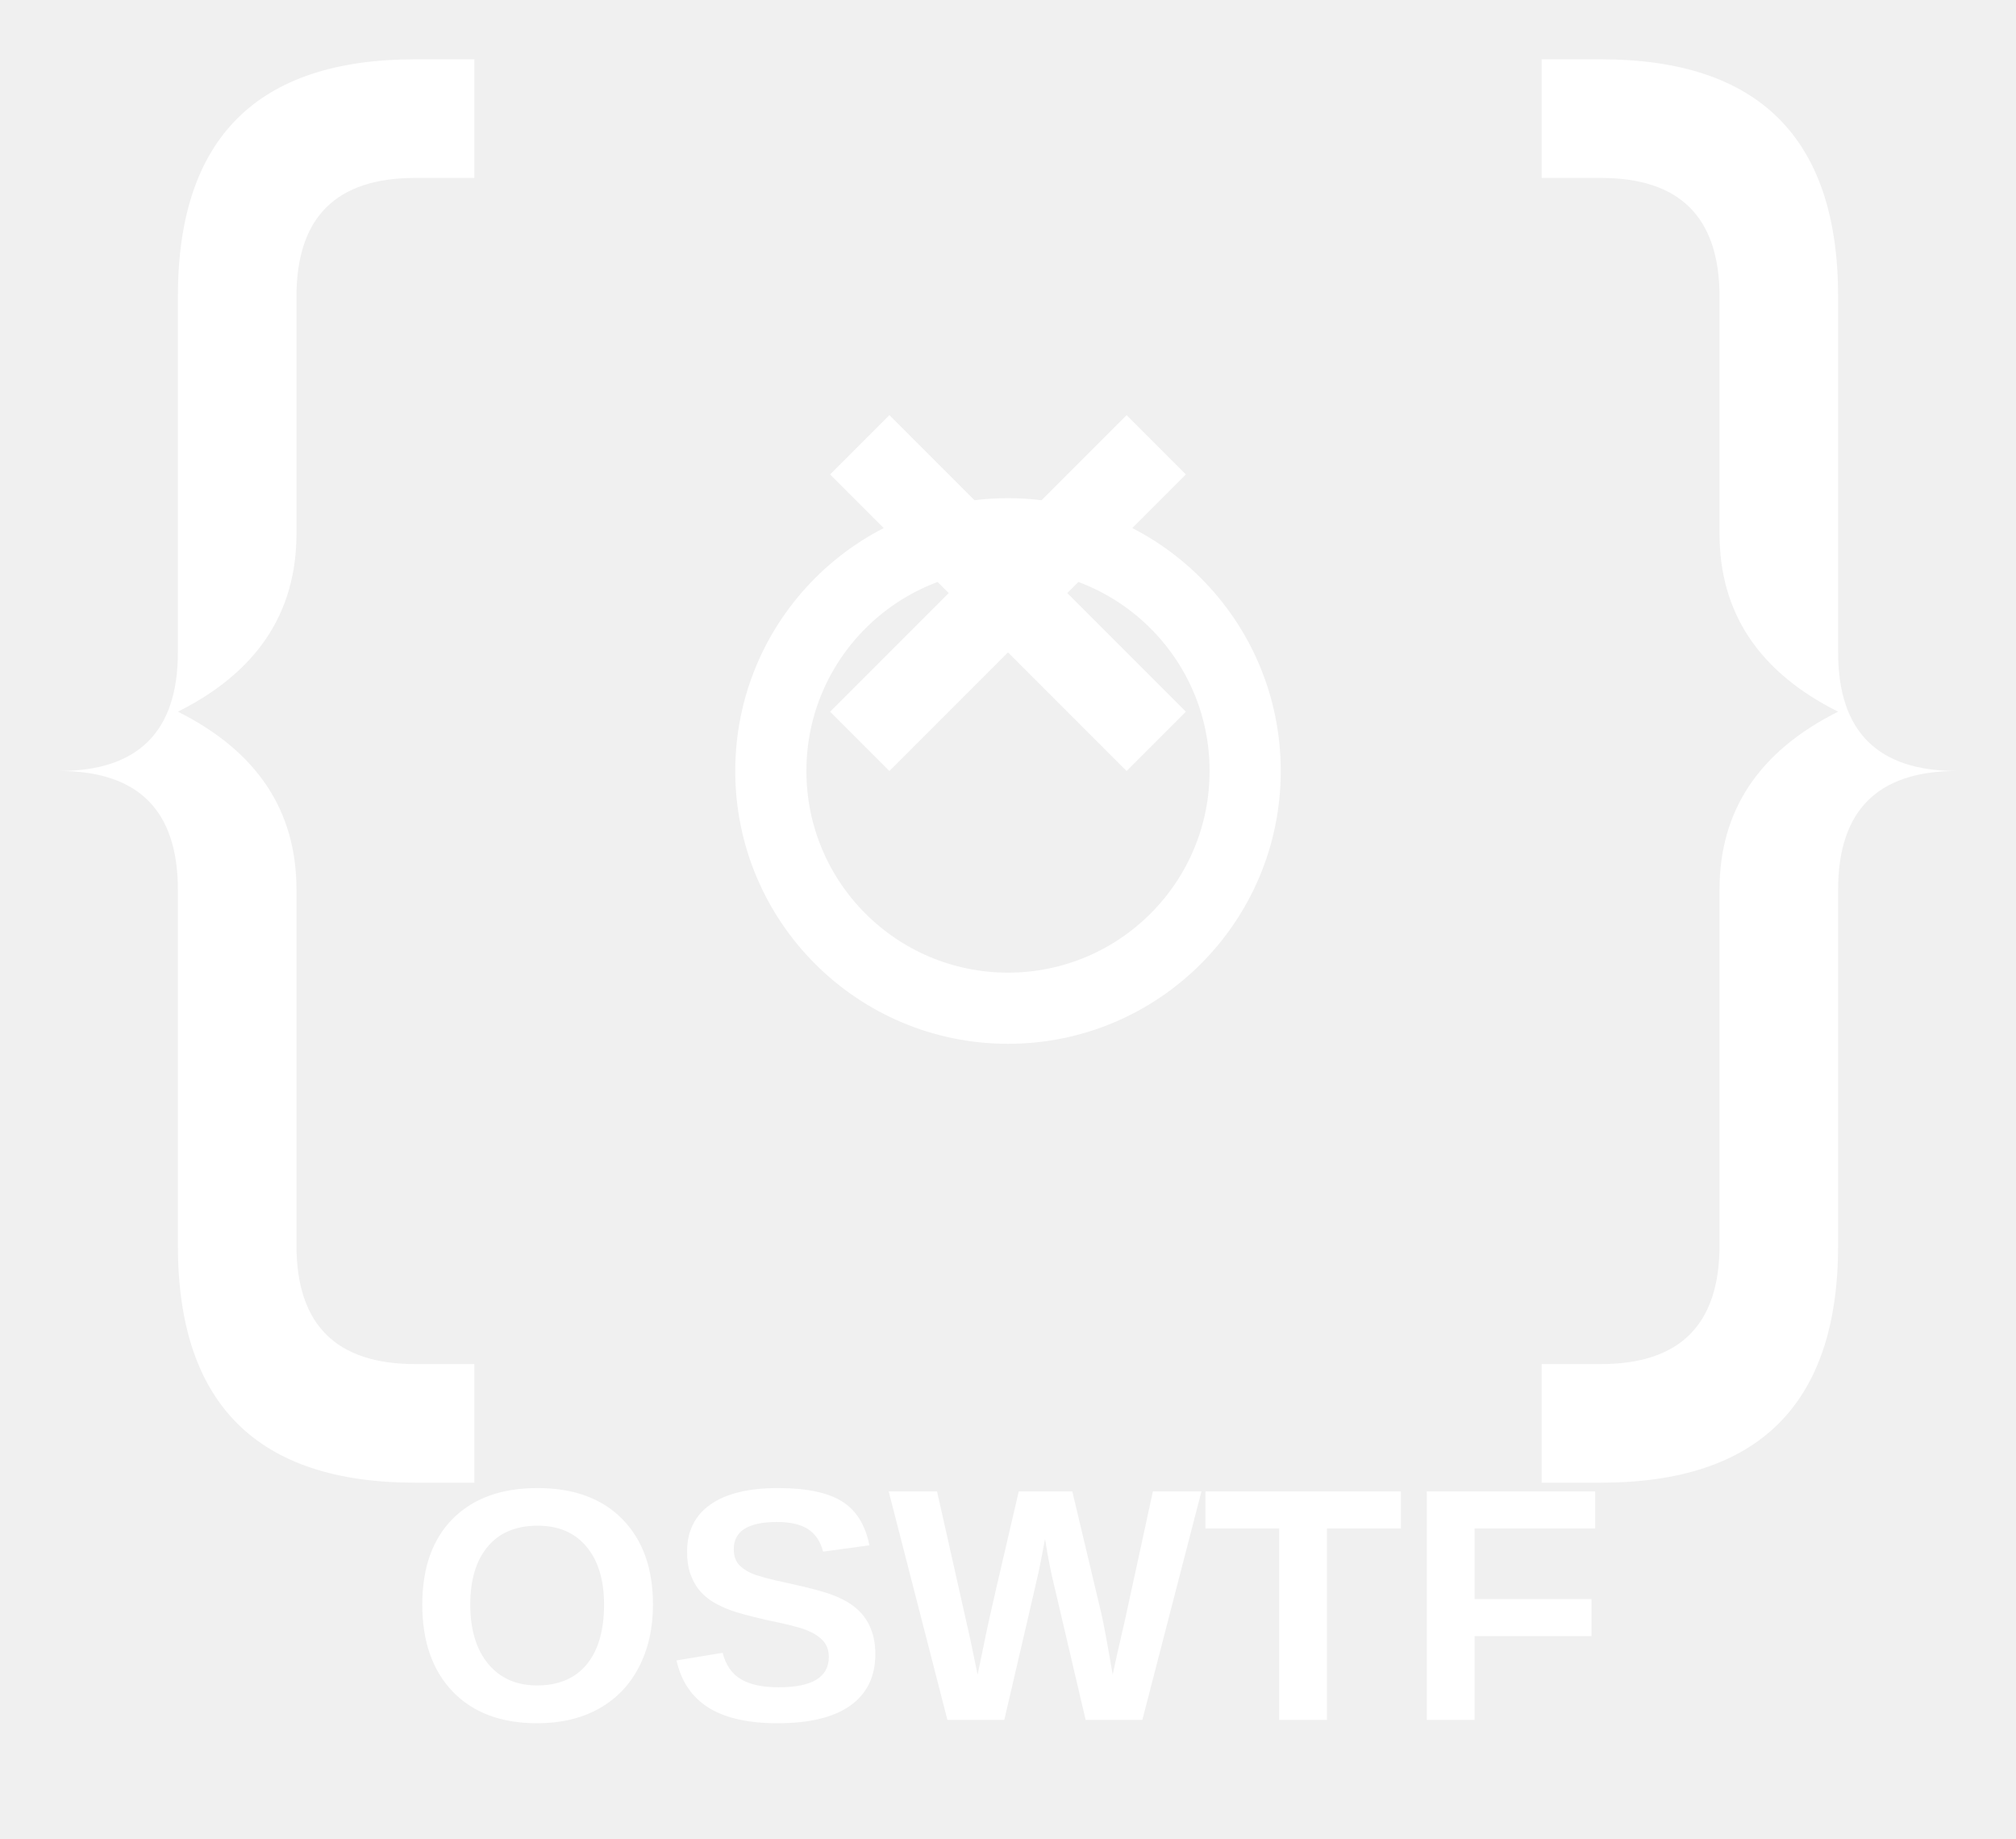
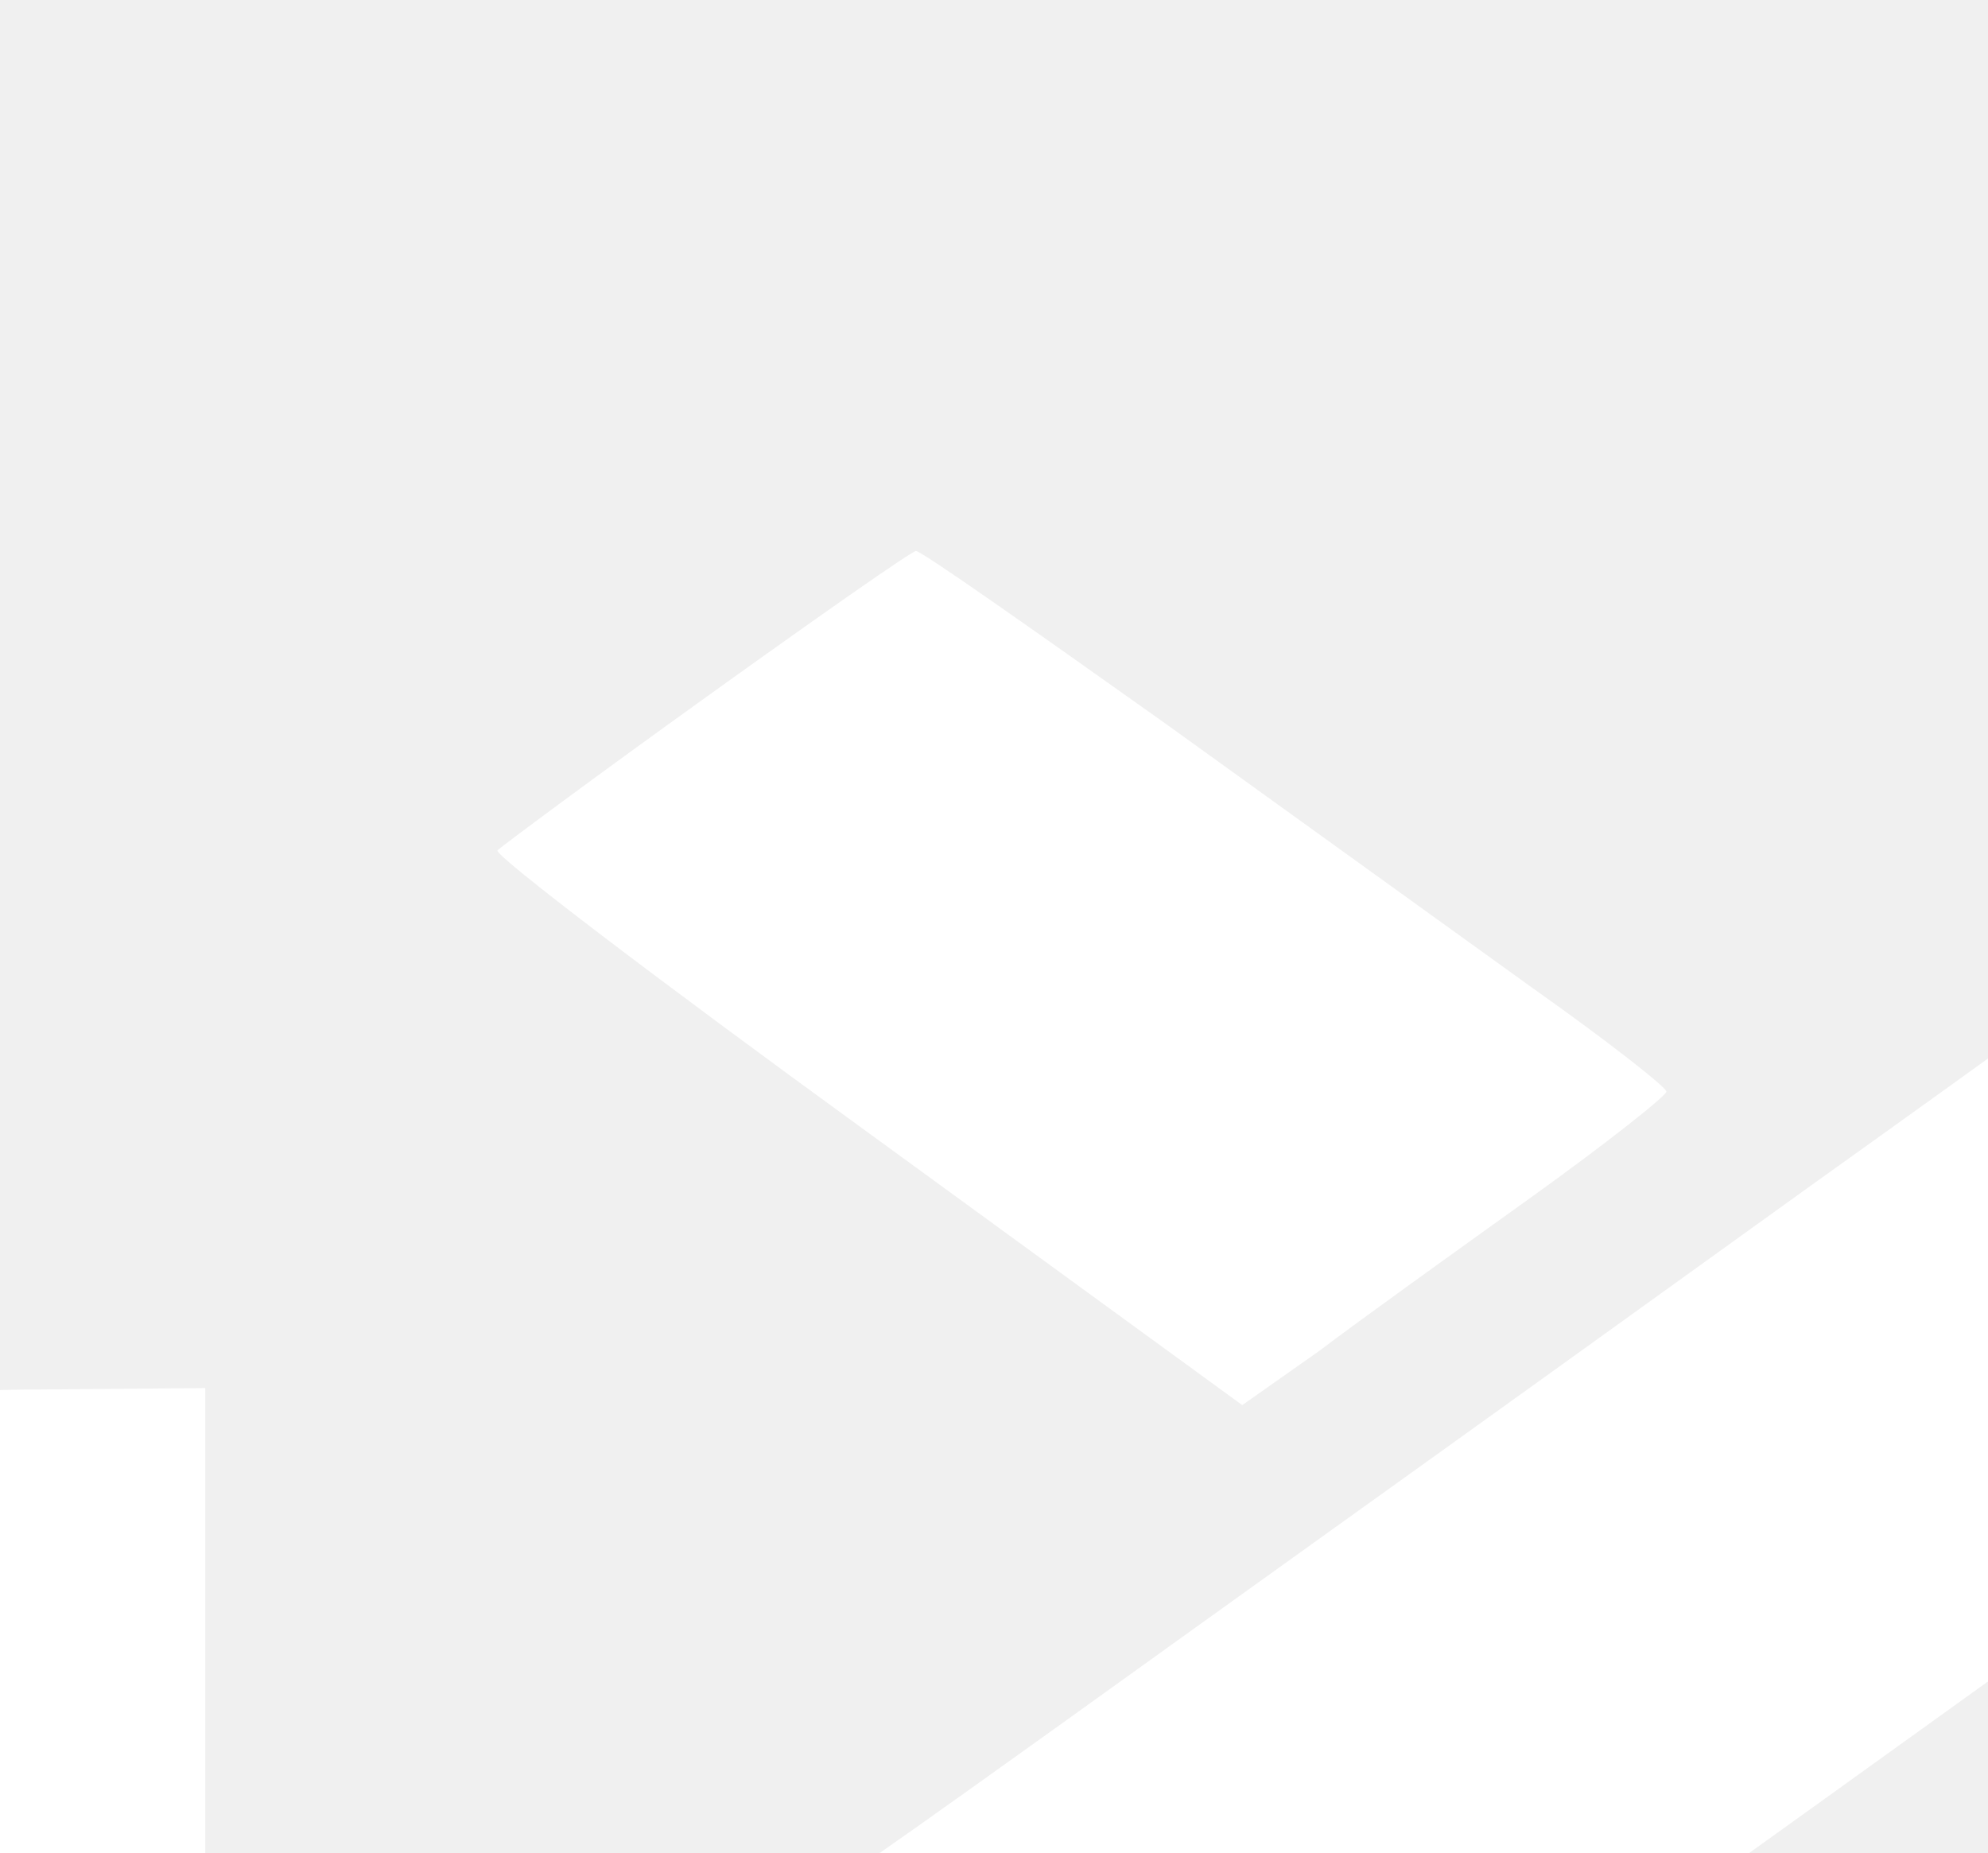
- <svg xmlns="http://www.w3.org/2000/svg" viewBox="15 15 170 155" fill="#FFFFFF">
-   <path d="M50,20 Q30,20 30,40 L30,70 Q30,80 20,80 Q30,80 30,90 L30,120 Q30,140 50,140 L55,140 L55,130 L50,130 Q40,130 40,120 L40,90 Q40,80 30,75 Q40,70 40,60 L40,40 Q40,30 50,30 L55,30 L55,20 Z" />
-   <path d="M150,20 Q170,20 170,40 L170,70 Q170,80 180,80 Q170,80 170,90 L170,120 Q170,140 150,140 L145,140 L145,130 L150,130 Q160,130 160,120 L160,90 Q160,80 170,75 Q160,70 160,60 L160,40 Q160,30 150,30 L145,30 L145,20 Z" />
-   <polygon points="90,50 100,60 110,50 115,55 105,65 115,75 110,80 100,70 90,80 85,75 95,65 85,55" />
-   <circle cx="100" cy="80" r="20" fill="none" stroke="#FFFFFF" stroke-width="6" />
-   <text x="100" y="160" font-family="Arial, sans-serif" font-size="28" font-weight="bold" text-anchor="middle">OSWTF</text>
+ <svg xmlns="http://www.w3.org/2000/svg" version="1.0" viewBox="384.53 164.16 140.14 130.57" preserveAspectRatio="xMidYMid meet">
+   <g transform="translate(0,1024) scale(0.1,-0.1)" fill="#FFFFFF" stroke="none">
+     <path d="M4343 8107 c-78 -56 -144 -105 -147 -108 -3 -3 114 -92 260 -198 l265 -193 54 38 c29 22 96 70 149 108 53 38 96 72 96 75 0 3 -42 36 -93 72 -50 36 -168 121 -261 188 -93 66 -171 121 -175 121 -3 0 -70 -47 -148 -103z" />
+     <path d="M5520 8049 c-124 -89 -301 -217 -395 -284 -93 -67 -253 -182 -355 -255 -102 -73 -239 -172 -305 -218 -274 -193 -335 -295 -375 -623 -42 -351 -47 -368 -114 -427 -33 -28 -56 -37 -126 -44 l-25 -3 -3 -176 -2 -176 49 -6 c67 -8 105 -29 140 -78 36 -49 44 -84 71 -319 12 -102 28 -214 36 -250 34 -149 127 -282 272 -388 37 -26 127 -92 200 -145 l132 -97 148 106 c81 58 147 110 147 115 0 6 -106 86 -235 178 -246 175 -287 214 -310 300 -5 20 -19 120 -30 221 -12 102 -28 216 -36 255 -18 90 -72 202 -119 249 l-37 38 22 15 c35 25 98 130 120 200 11 35 31 165 46 290 28 249 46 314 98 366 18 18 205 156 417 308 211 151 483 347 604 434 121 87 276 199 345 248 69 49 131 95 138 102 12 10 -11 30 -130 115 -78 56 -147 104 -153 106 -5 2 -111 -69 -235 -157z" />
+     <path d="M3686 7604 c-210 -41 -362 -190 -410 -399 -9 -38 -30 -223 -46 -409 -33 -370 -39 -405 -74 -474 -41 -80 -93 -114 -194 -128 l-52 -7 0 -168 0 -168 48 -6 c103 -14 146 -39 186 -108 40 -68 54 -144 81 -431 38 -412 44 -461 65 -522 60 -172 179 -288 350 -338 56 -17 324 -41 341 -30 5 3 9 84 9 180 l0 174 -85 0 c-124 0 -183 15 -227 59 -21 21 -41 54 -47 78 -6 23 -27 196 -46 385 -33 334 -55 460 -91 530 -35 68 -80 120 -136 158 l-58 38 50 32 c90 58 146 139 179 258 13 47 31 191 51 390 16 174 35 347 41 384 22 134 78 174 257 185 l112 6 0 174 0 173 -117 -1 c-65 0 -149 -7 -187 -15z" />
+     <path d="M6250 7446 l0 -176 68 0 c93 0 191 -18 229 -41 54 -33 70 -85 88 -269 33 -358 57 -568 71 -629 29 -128 110 -245 202 -289 17 -9 32 -18 32 -22 0 -3 -16 -14 -35 -24 -72 -39 -137 -119 -175 -217 -29 -72 -46 -186 -75 -494 -39 -416 -44 -439 -127 -485 -37 -21 -59 -25 -160 -28 l-118 -4 0 -179 0 -179 118 6 c220 10 357 57 456 156 59 60 117 168 141 263 8 33 26 188 40 345 41 453 48 495 102 572 27 40 110 88 152 88 15 0 36 3 49 6 22 6 22 9 22 174 l0 167 -52 7 c-100 14 -153 48 -193 126 -34 67 -41 114 -75 485 -33 368 -43 423 -94 532 -60 126 -151 204 -294 250 -63 21 -104 26 -224 31 l-148 5 0 -177z" />
+     <path d="M5375 7374 c-71 -52 -137 -99 -145 -104 -18 -11 -43 10 251 -204 227 -166 262 -199 287 -276 7 -19 23 -138 37 -265 33 -296 53 -361 142 -456 l45 -49 -45 -50 c-49 -55 -88 -128 -105 -200 -6 -25 -22 -144 -36 -265 -14 -121 -31 -237 -36 -257 -23 -79 -64 -114 -501 -428 -235 -168 -522 -374 -640 -459 -118 -85 -265 -191 -327 -235 -89 -64 -110 -83 -100 -93 7 -6 76 -57 152 -112 l140 -100 35 28 c35 27 500 362 1061 764 348 250 369 266 417 329 92 120 123 221 153 493 24 213 40 285 77 334 31 40 94 70 146 71 l37 0 0 175 c0 132 -3 177 -12 180 -7 2 -35 7 -63 10 -40 6 -57 15 -91 49 -54 54 -68 101 -94 336 -28 239 -42 305 -84 393 -53 111 -130 187 -352 347 -107 77 -200 140 -207 140 -7 0 -70 -43 -142 -96z" />
+     <path d="M5390 4337 c-69 -50 -137 -99 -150 -108 -14 -9 -23 -19 -20 -21 3 -2 106 -78 230 -167 124 -90 241 -176 261 -192 l36 -28 79 56 c44 31 112 80 152 110 l73 54 -28 22 c-37 30 -501 367 -505 367 -2 0 -59 -42 -128 -93z" />
+     <path d="M2744 3245 c-155 -34 -297 -144 -366 -285 -46 -96 -61 -164 -61 -270 1 -162 54 -291 163 -400 109 -109 234 -160 391 -160 221 1 404 106 497 288 54 107 67 160 67 282 0 164 -52 290 -165 401 -135 133 -330 187 -526 144z m280 -198 c70 -32 131 -96 169 -175 61 -130 45 -313 -37 -424 -111 -150 -325 -183 -482 -75 -203 140 -204 503 -1 644 99 69 240 81 351 30z" />
+     <path d="M3871 3245 c-115 -26 -207 -98 -248 -192 -25 -58 -23 -196 4 -248 48 -91 139 -144 337 -195 154 -40 213 -70 233 -118 28 -68 -2 -138 -74 -168 -44 -19 -167 -18 -234 2 -61 18 -105 42 -167 92 -24 19 -47 31 -51 26 -4 -5 -31 -37 -60 -71 l-52 -62 38 -35 c93 -86 261 -146 412 -146 140 0 241 34 315 106 59 58 80 113 81 214 0 73 -4 93 -28 142 -48 99 -117 139 -348 202 -75 21 -151 46 -168 57 -62 38 -75 125 -27 178 76 85 295 63 414 -43 22 -20 23 -20 36 0 8 10 33 44 55 75 l41 57 -33 25 c-46 35 -134 78 -192 94 -79 21 -211 25 -284 8z" />
+     <path d="M4504 3223 c3 -10 71 -227 152 -483 81 -256 156 -495 167 -532 l21 -68 92 0 92 0 31 93 c52 158 201 650 201 664 0 34 17 5 38 -65 13 -42 67 -215 120 -385 l97 -307 95 2 94 3 102 325 c56 179 133 425 172 548 l69 222 -103 0 c-89 0 -103 -2 -108 -17 -3 -10 -53 -182 -111 -383 -58 -201 -108 -372 -112 -380 -7 -20 -21 20 -144 433 l-104 347 -91 0 -91 0 -118 -395 c-65 -217 -121 -393 -123 -391 -2 3 -14 40 -27 83 -12 43 -60 204 -105 358 -45 154 -87 295 -92 313 l-9 32 -105 0 c-96 0 -105 -2 -100 -17z" />
+     <path d="M6142 3153 l3 -88 173 -3 172 -2 0 -460 0 -460 95 0 95 0 0 460 0 460 173 2 172 3 1 88 0 87 -443 0 -444 0 3 -87z" />
+     <path d="M7192 2693 l3 -548 97 -3 98 -3 2 228 3 228 233 3 232 2 0 85 0 85 -232 2 -233 3 0 145 0 145 263 3 262 2 0 85 0 85 -365 0 -365 0 2 -547z" />
+   </g>
</svg>
